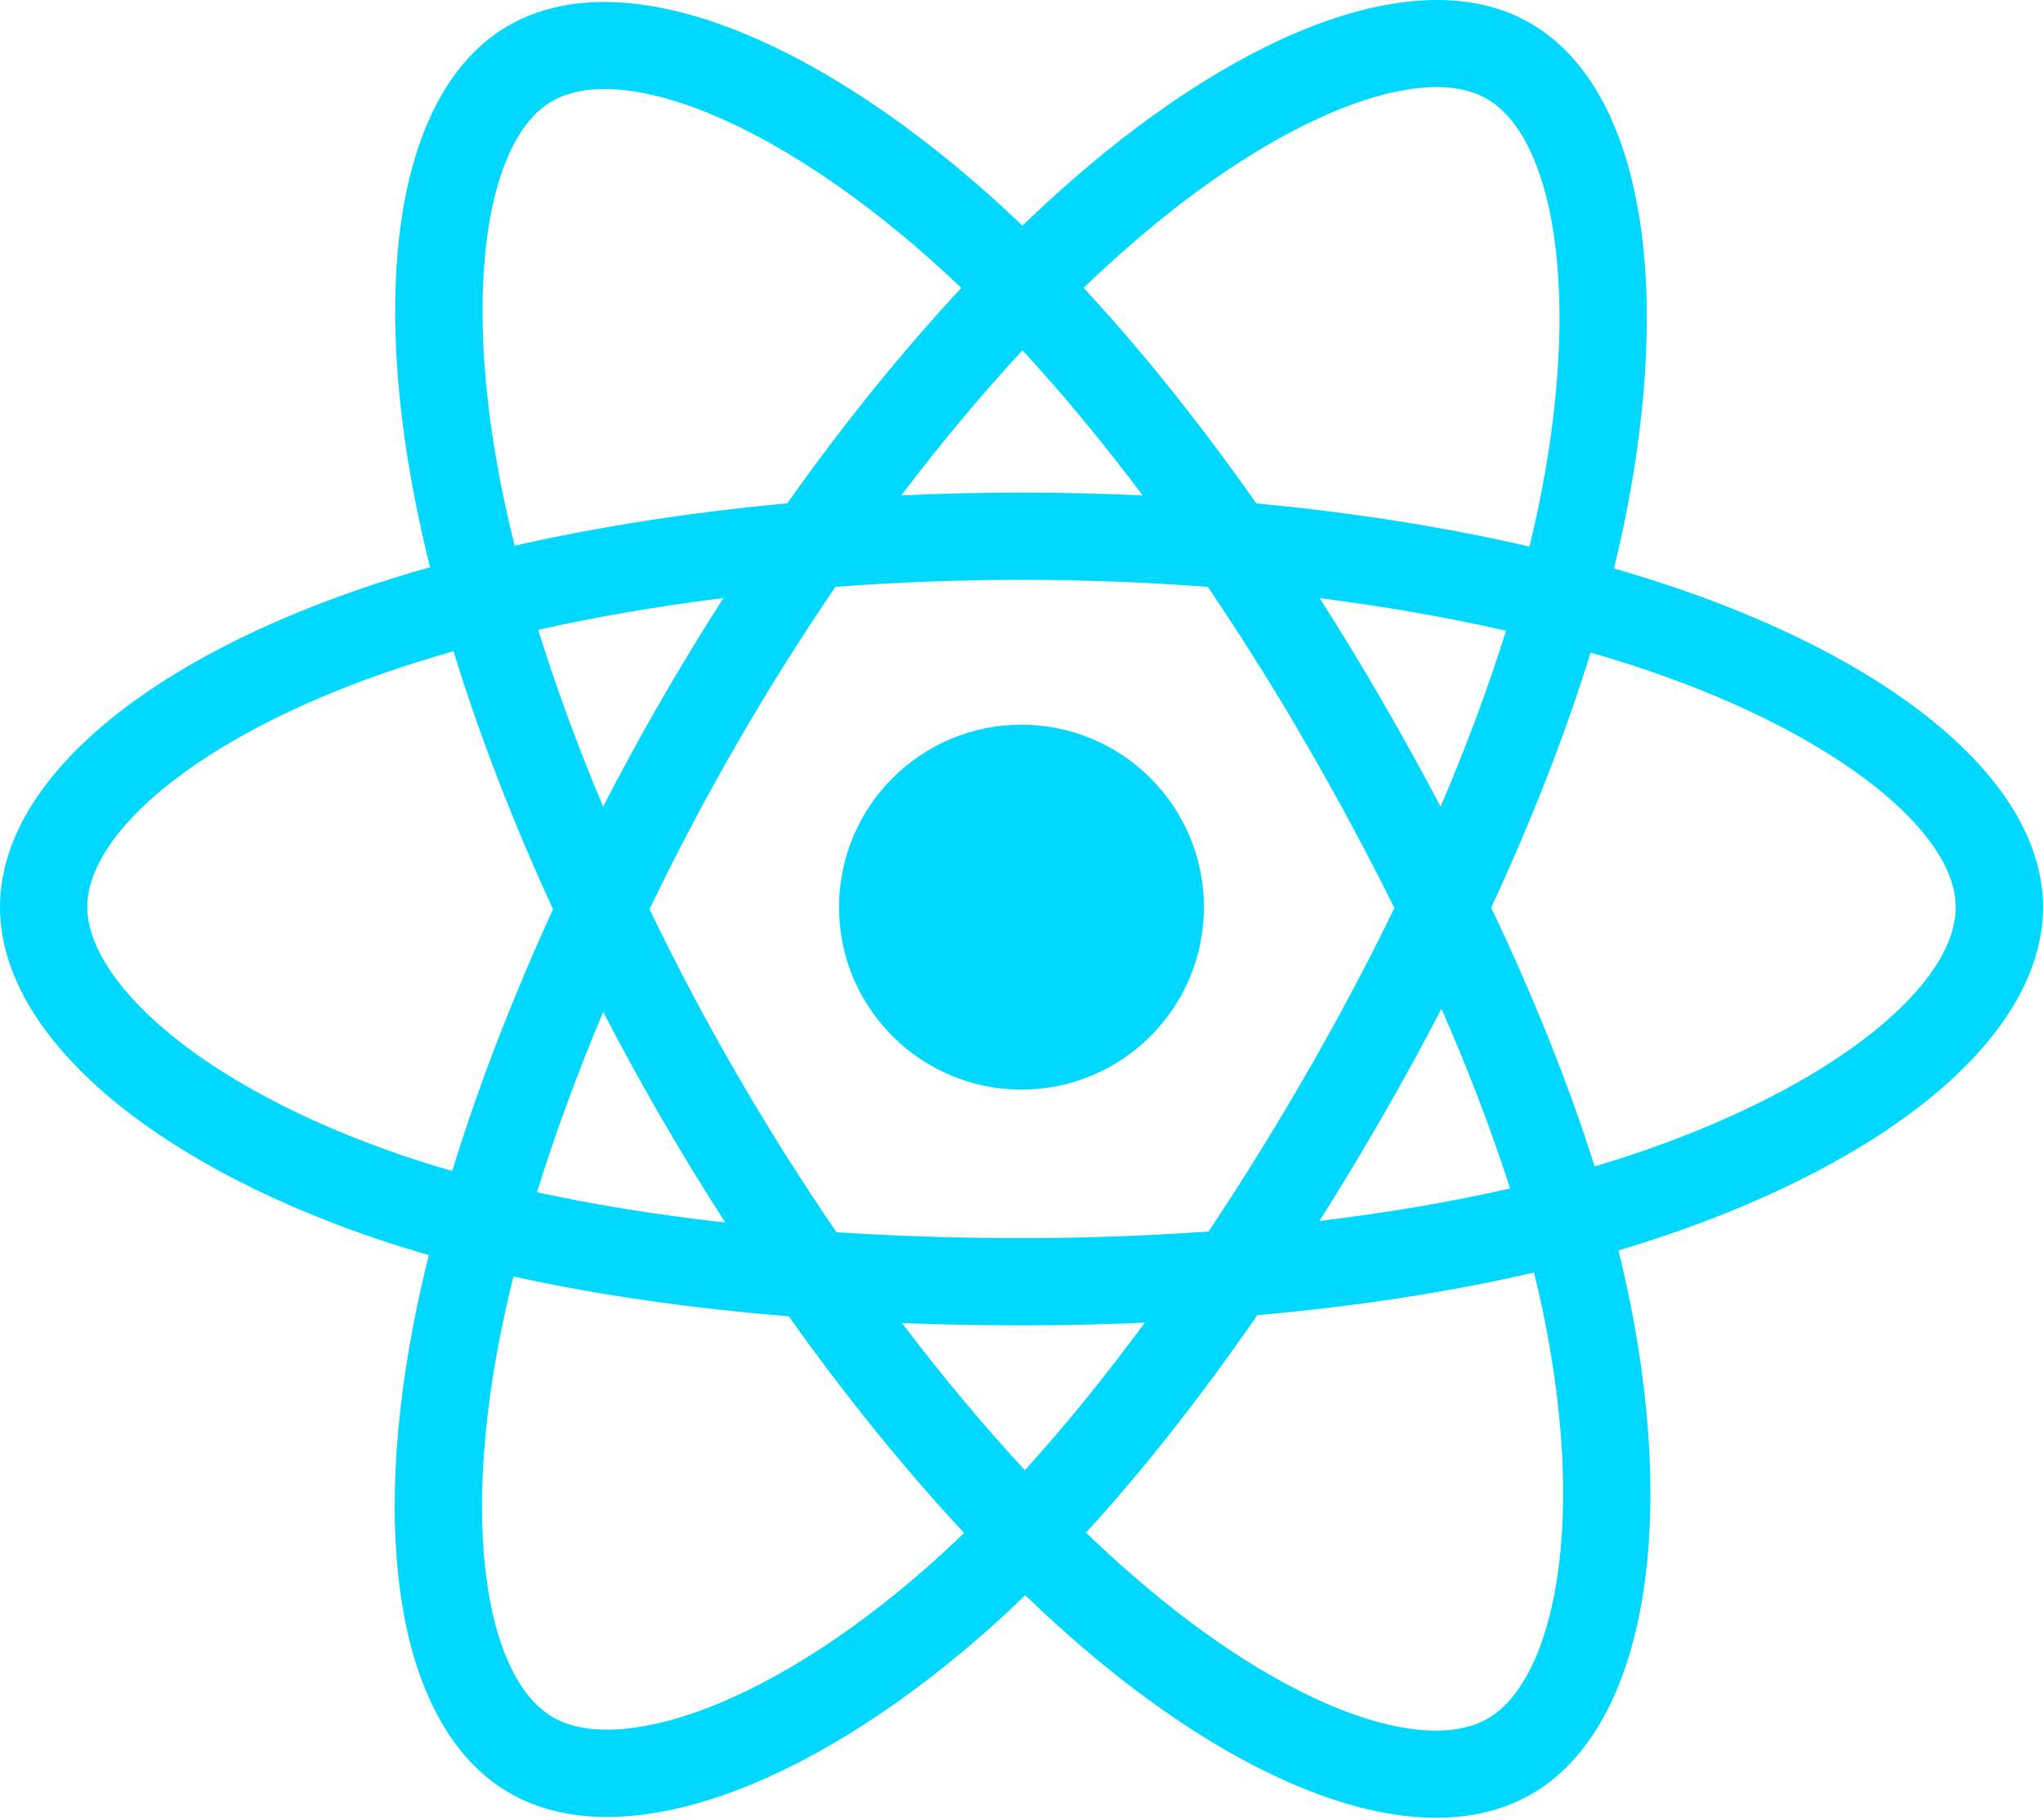
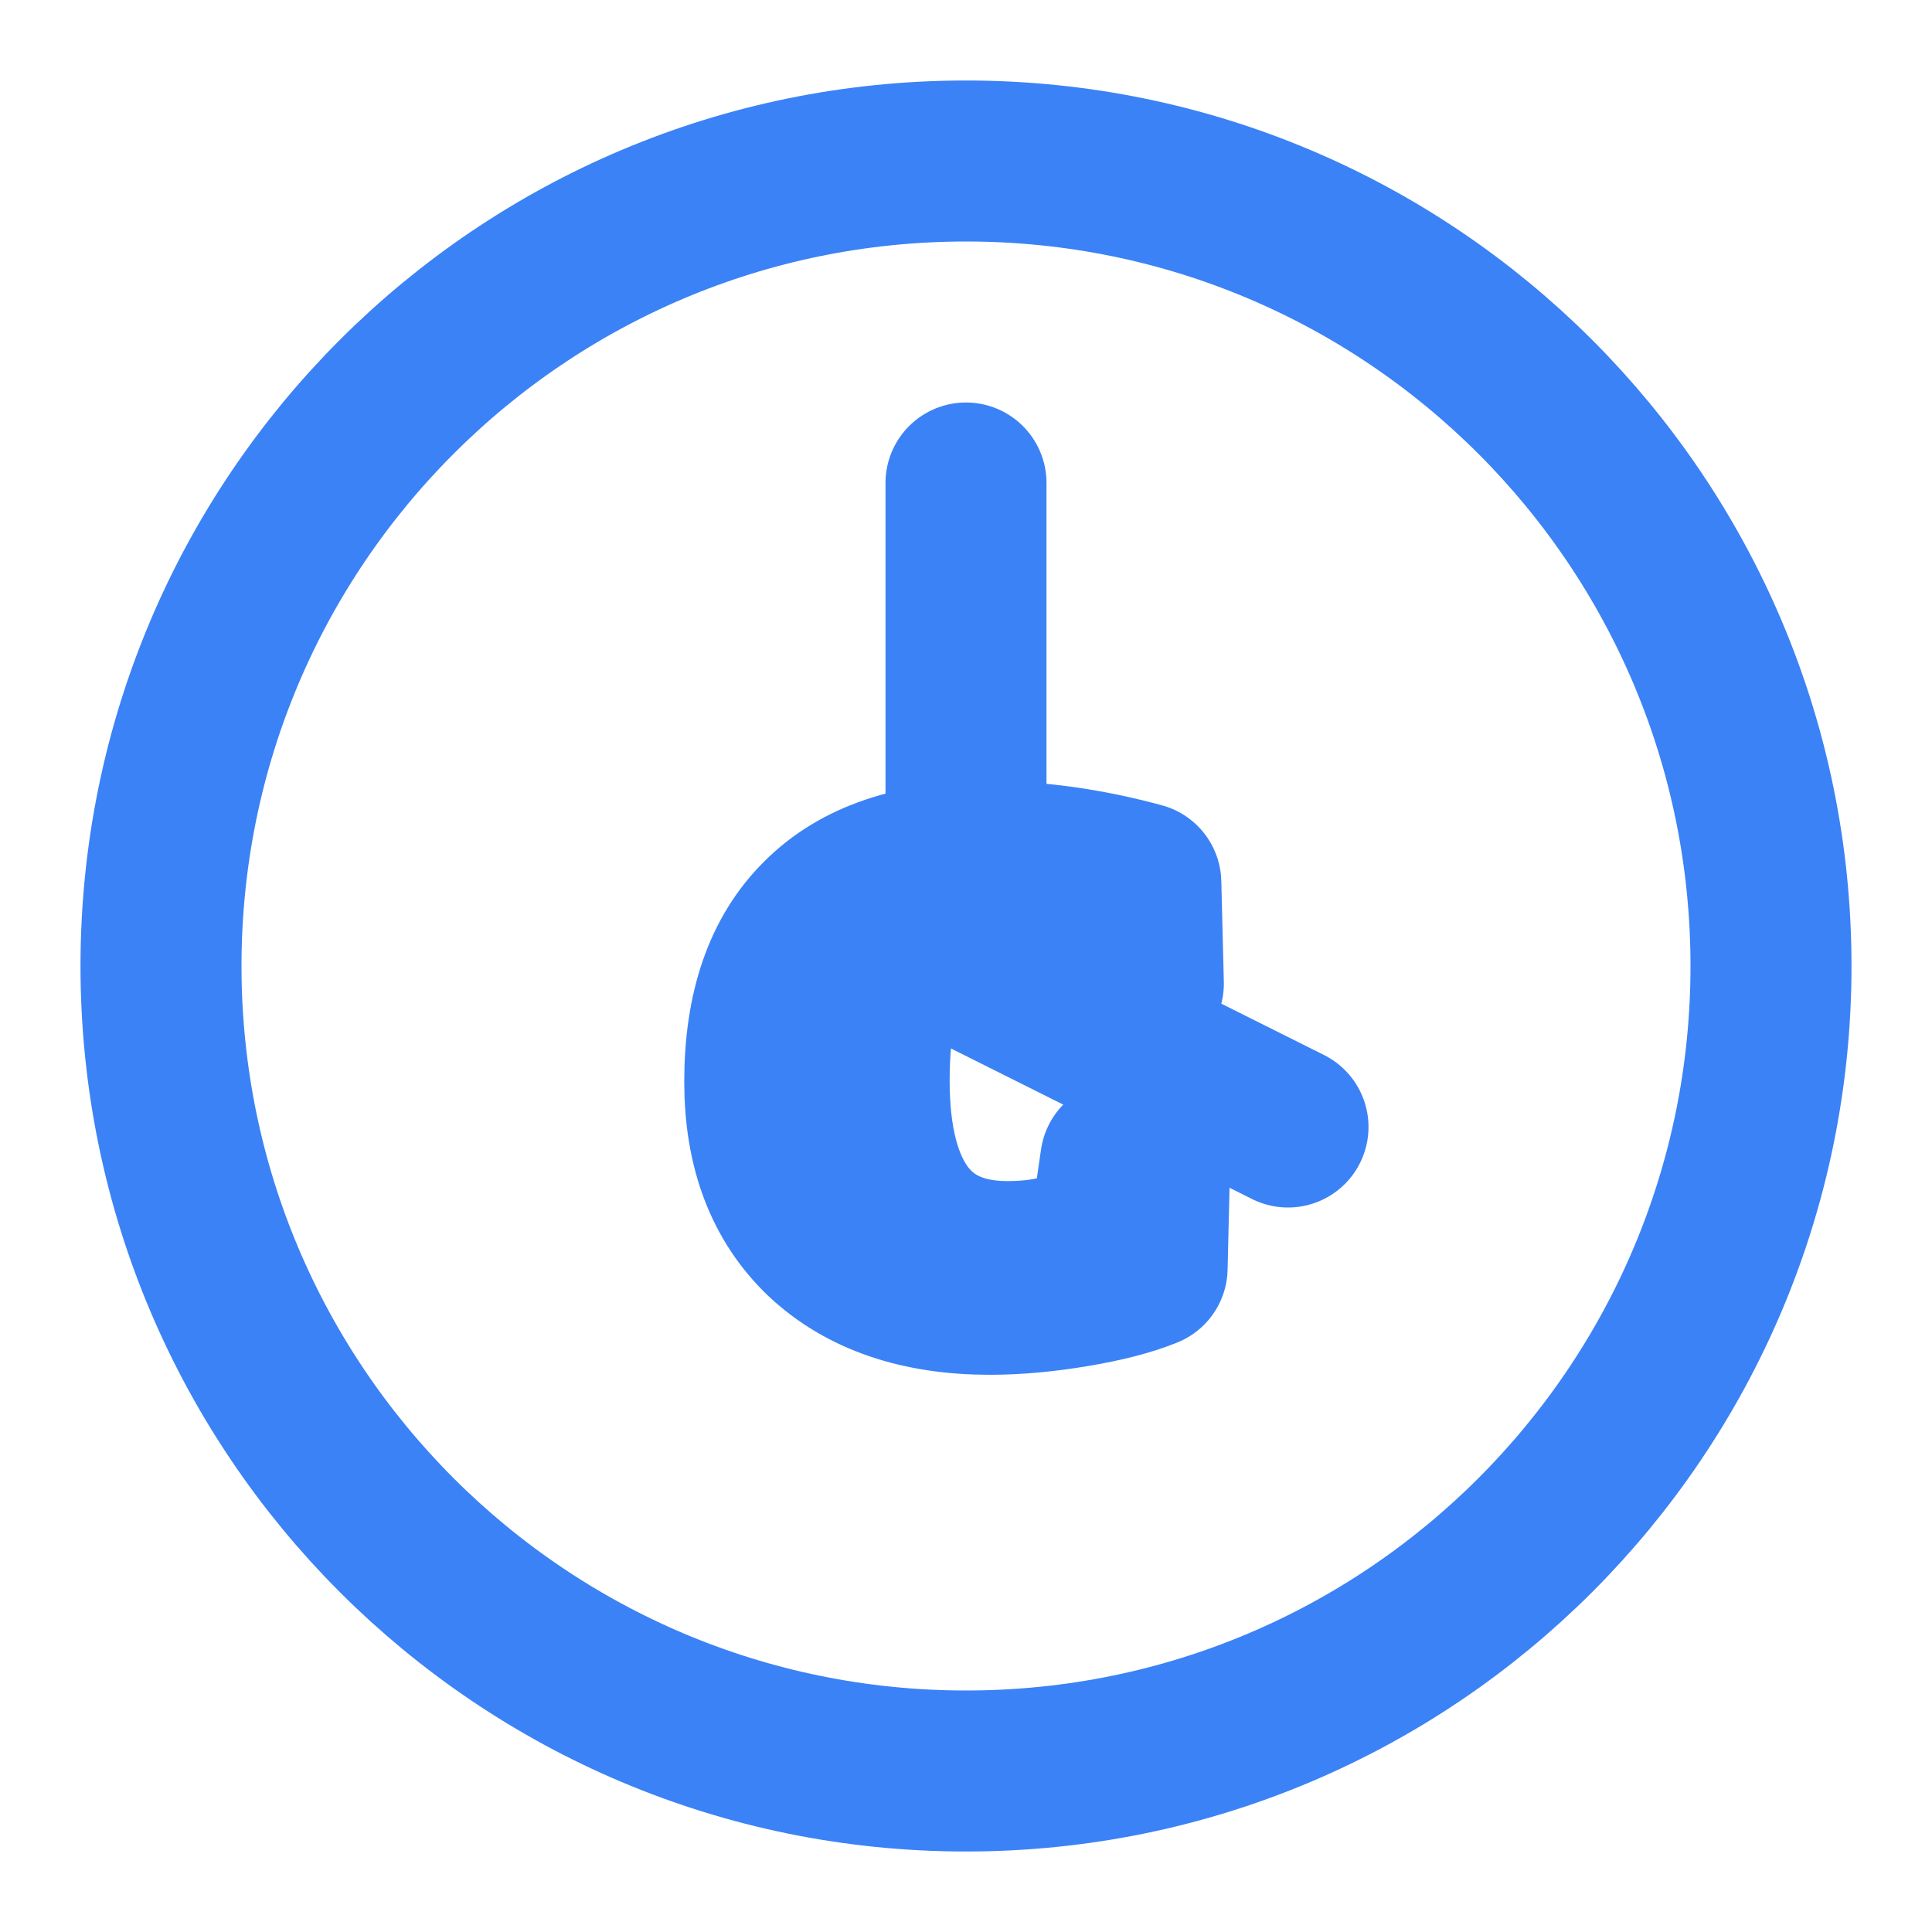
- <svg xmlns="http://www.w3.org/2000/svg" aria-hidden="true" role="img" class="iconify iconify--logos" width="35.93" height="32" preserveAspectRatio="xMidYMid meet" viewBox="0 0 256 228">
-   <path fill="#00D8FF" d="M210.483 73.824a171.49 171.49 0 0 0-8.24-2.597c.465-1.9.893-3.777 1.273-5.621c6.238-30.281 2.16-54.676-11.769-62.708c-13.355-7.7-35.196.329-57.254 19.526a171.23 171.23 0 0 0-6.375 5.848a155.866 155.866 0 0 0-4.241-3.917C100.759 3.829 77.587-4.822 63.673 3.233C50.33 10.957 46.379 33.89 51.995 62.588a170.974 170.974 0 0 0 1.892 8.48c-3.28.932-6.445 1.924-9.474 2.98C17.309 83.498 0 98.307 0 113.668c0 15.865 18.582 31.778 46.812 41.427a145.52 145.52 0 0 0 6.921 2.165a167.467 167.467 0 0 0-2.01 9.138c-5.354 28.2-1.173 50.591 12.134 58.266c13.744 7.926 36.812-.22 59.273-19.855a145.567 145.567 0 0 0 5.342-4.923a168.064 168.064 0 0 0 6.92 6.314c21.758 18.722 43.246 26.282 56.54 18.586c13.731-7.949 18.194-32.003 12.4-61.268a145.016 145.016 0 0 0-1.535-6.842c1.62-.48 3.21-.974 4.76-1.488c29.348-9.723 48.443-25.443 48.443-41.52c0-15.417-17.868-30.326-45.517-39.844Zm-6.365 70.984c-1.4.463-2.836.91-4.3 1.345c-3.24-10.257-7.612-21.163-12.963-32.432c5.106-11 9.31-21.767 12.459-31.957c2.619.758 5.16 1.557 7.61 2.4c23.69 8.156 38.14 20.213 38.14 29.504c0 9.896-15.606 22.743-40.946 31.14Zm-10.514 20.834c2.562 12.94 2.927 24.64 1.23 33.787c-1.524 8.219-4.59 13.698-8.382 15.893c-8.067 4.67-25.32-1.4-43.927-17.412a156.726 156.726 0 0 1-6.437-5.87c7.214-7.889 14.423-17.06 21.459-27.246c12.376-1.098 24.068-2.894 34.671-5.345a134.17 134.17 0 0 1 1.386 6.193ZM87.276 214.515c-7.882 2.783-14.16 2.863-17.955.675c-8.075-4.657-11.432-22.636-6.853-46.752a156.923 156.923 0 0 1 1.869-8.499c10.486 2.32 22.093 3.988 34.498 4.994c7.084 9.967 14.501 19.128 21.976 27.15a134.668 134.668 0 0 1-4.877 4.492c-9.933 8.682-19.886 14.842-28.658 17.94ZM50.35 144.747c-12.483-4.267-22.792-9.812-29.858-15.863c-6.35-5.437-9.555-10.836-9.555-15.216c0-9.322 13.897-21.212 37.076-29.293c2.813-.98 5.757-1.905 8.812-2.773c3.204 10.42 7.406 21.315 12.477 32.332c-5.137 11.18-9.399 22.249-12.634 32.792a134.718 134.718 0 0 1-6.318-1.979Zm12.378-84.26c-4.811-24.587-1.616-43.134 6.425-47.789c8.564-4.958 27.502 2.111 47.463 19.835a144.318 144.318 0 0 1 3.841 3.545c-7.438 7.987-14.787 17.08-21.808 26.988c-12.04 1.116-23.565 2.908-34.161 5.309a160.342 160.342 0 0 1-1.76-7.887Zm110.427 27.268a347.8 347.8 0 0 0-7.785-12.803c8.168 1.033 15.994 2.404 23.343 4.08c-2.206 7.072-4.956 14.465-8.193 22.045a381.151 381.151 0 0 0-7.365-13.322Zm-45.032-43.861c5.044 5.465 10.096 11.566 15.065 18.186a322.04 322.04 0 0 0-30.257-.006c4.974-6.559 10.069-12.652 15.192-18.18ZM82.802 87.83a323.167 323.167 0 0 0-7.227 13.238c-3.184-7.553-5.909-14.98-8.134-22.152c7.304-1.634 15.093-2.97 23.209-3.984a321.524 321.524 0 0 0-7.848 12.897Zm8.081 65.352c-8.385-.936-16.291-2.203-23.593-3.793c2.26-7.3 5.045-14.885 8.298-22.6a321.187 321.187 0 0 0 7.257 13.246c2.594 4.48 5.28 8.868 8.038 13.147Zm37.542 31.03c-5.184-5.592-10.354-11.779-15.403-18.433c4.902.192 9.899.29 14.978.29c5.218 0 10.376-.117 15.453-.343c-4.985 6.774-10.018 12.97-15.028 18.486Zm52.198-57.817c3.422 7.8 6.306 15.345 8.596 22.52c-7.422 1.694-15.436 3.058-23.88 4.071a382.417 382.417 0 0 0 7.859-13.026a347.403 347.403 0 0 0 7.425-13.565Zm-16.898 8.101a358.557 358.557 0 0 1-12.281 19.815a329.4 329.4 0 0 1-23.444.823c-7.967 0-15.716-.248-23.178-.732a310.202 310.202 0 0 1-12.513-19.846h.001a307.41 307.41 0 0 1-10.923-20.627a310.278 310.278 0 0 1 10.89-20.637l-.001.001a307.318 307.318 0 0 1 12.413-19.761c7.613-.576 15.42-.876 23.31-.876H128c7.926 0 15.743.303 23.354.883a329.357 329.357 0 0 1 12.335 19.695a358.489 358.489 0 0 1 11.036 20.54a329.472 329.472 0 0 1-11 20.722Zm22.56-122.124c8.572 4.944 11.906 24.881 6.52 51.026c-.344 1.668-.73 3.367-1.15 5.09c-10.622-2.452-22.155-4.275-34.23-5.408c-7.034-10.017-14.323-19.124-21.64-27.008a160.789 160.789 0 0 1 5.888-5.4c18.9-16.447 36.564-22.941 44.612-18.3ZM128 90.808c12.625 0 22.86 10.235 22.86 22.86s-10.235 22.86-22.86 22.86s-22.86-10.235-22.86-22.86s10.235-22.86 22.86-22.86Z" />
+ <svg xmlns="http://www.w3.org/2000/svg" width="32" height="32" viewBox="0 0 24 24" fill="none" stroke="#3b82f6" stroke-width="2" stroke-linecap="round" stroke-linejoin="round">
+   <circle cx="12" cy="12" r="10" />
+   <path d="M12 6v6l4 2" />
+   <text x="12" y="16" text-anchor="middle" font-size="8" fill="#3b82f6" font-weight="bold">C</text>
</svg>
